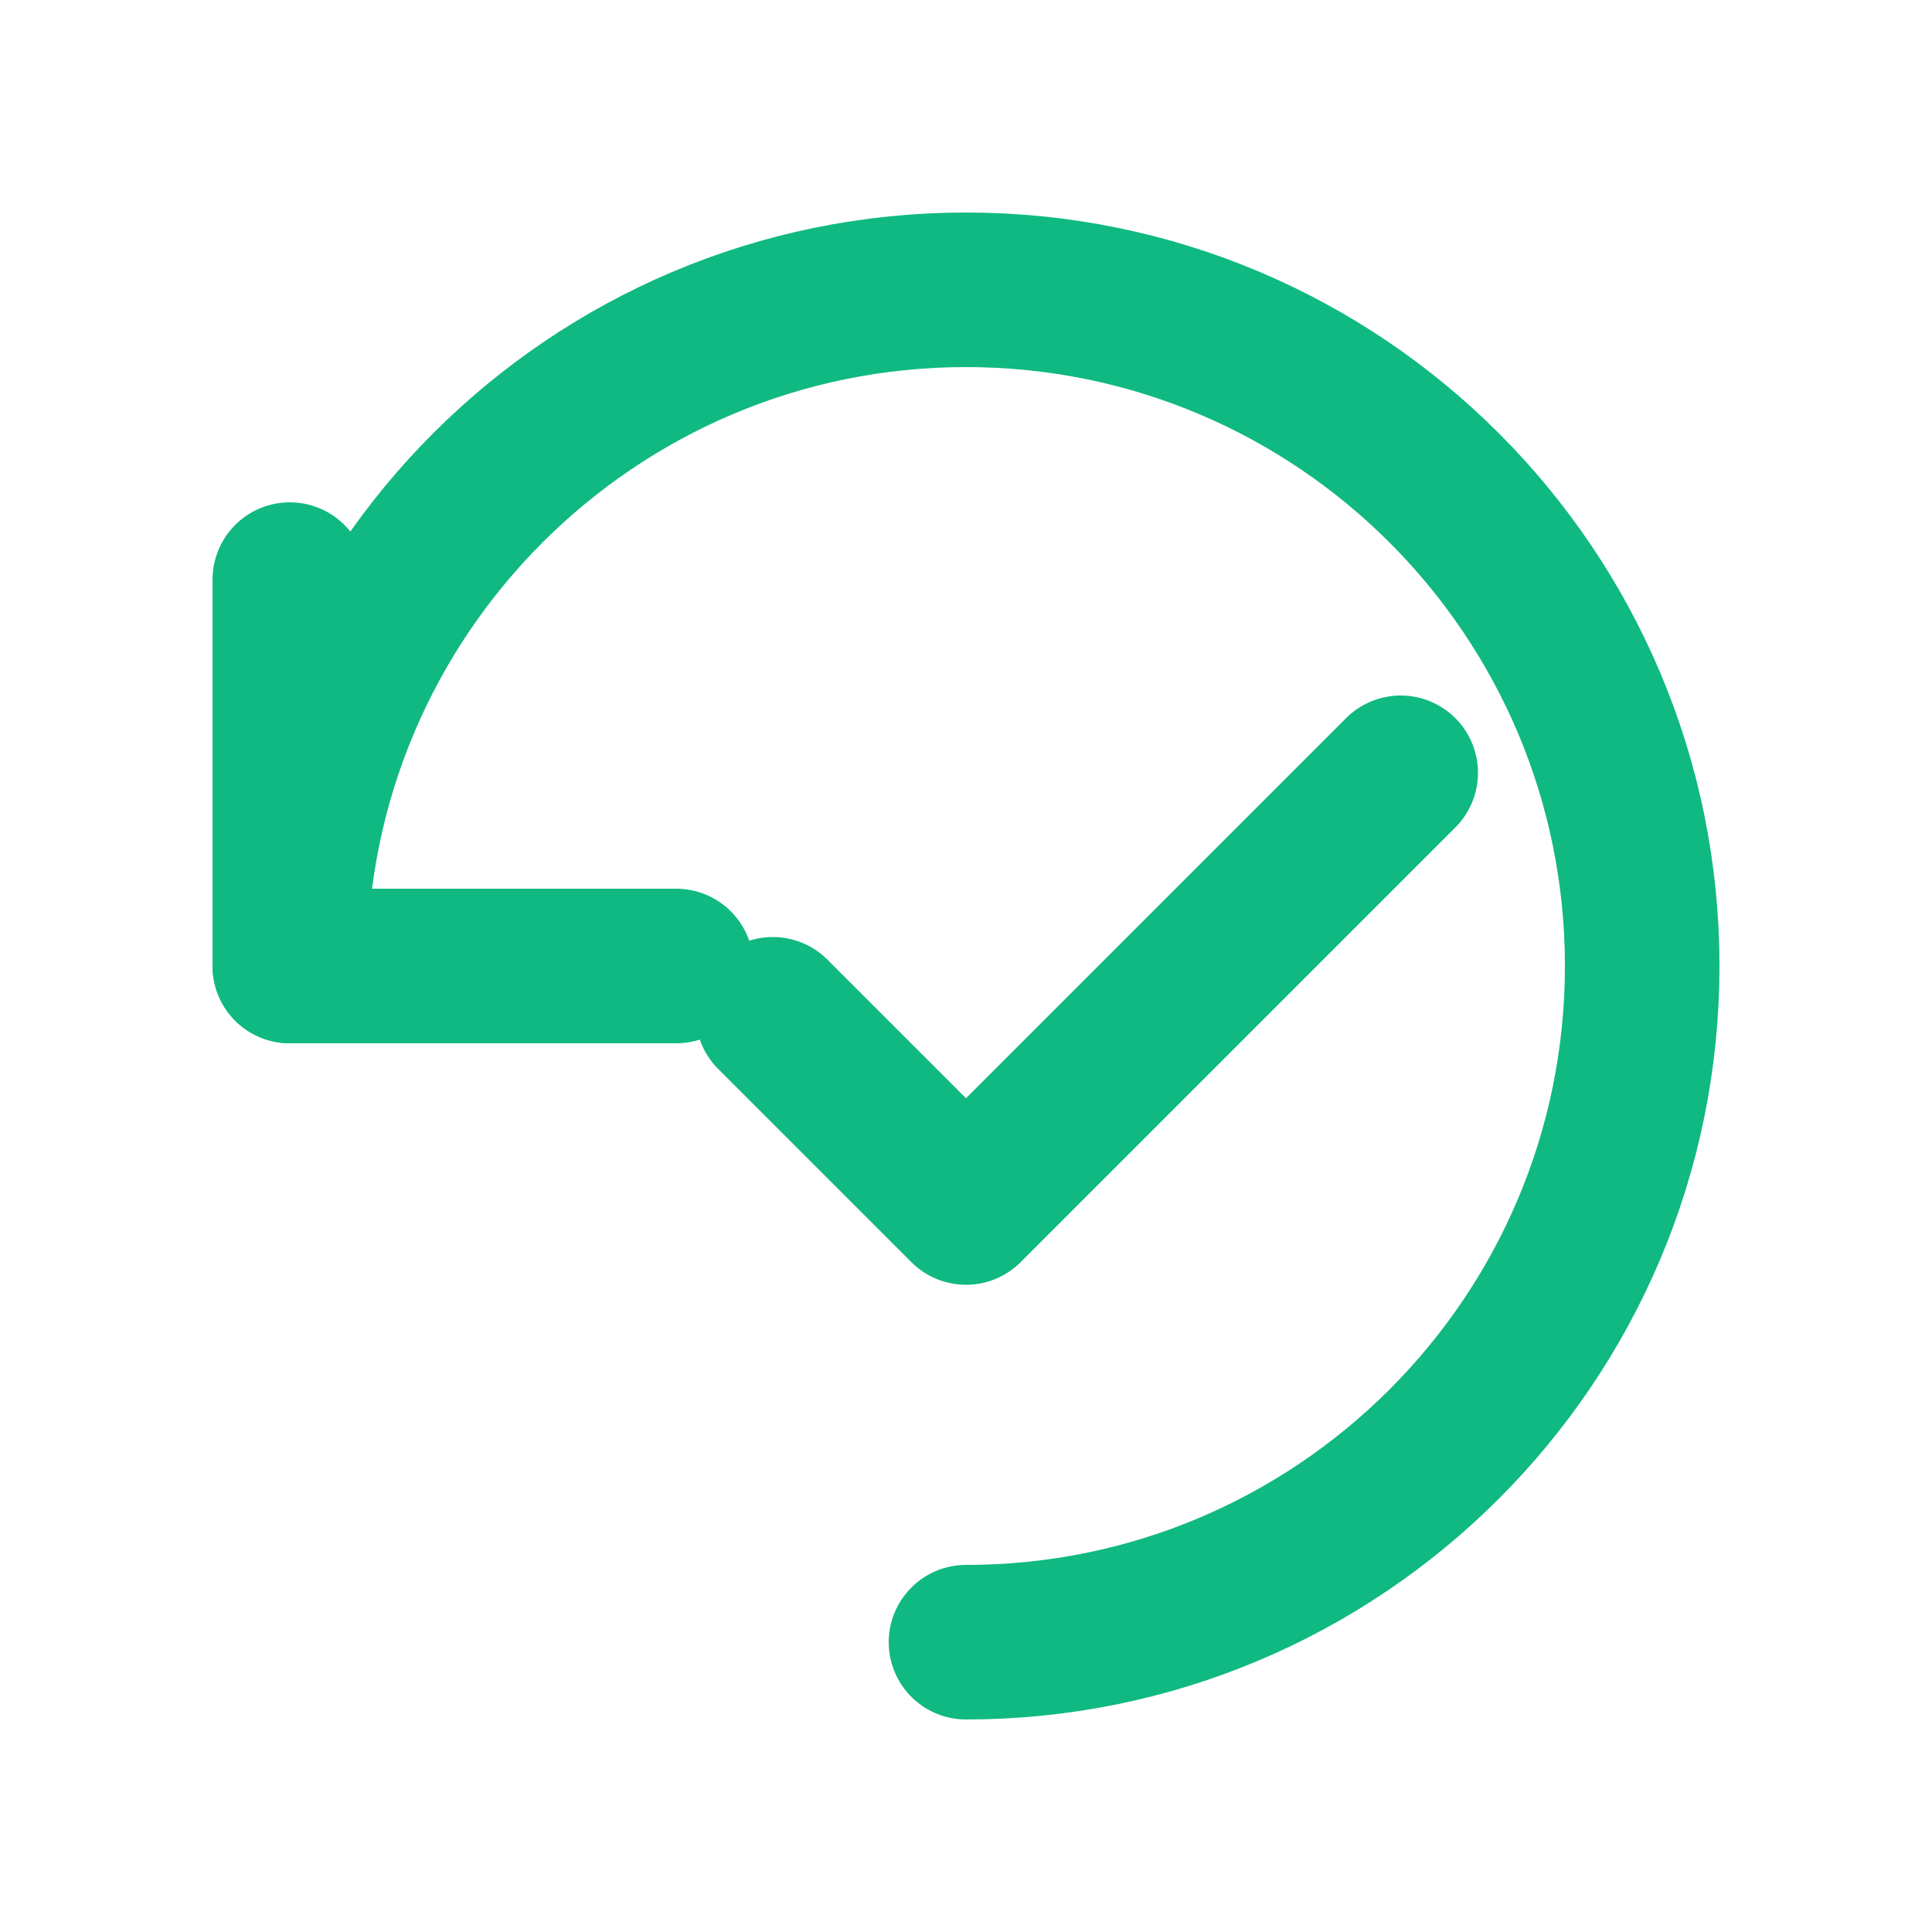
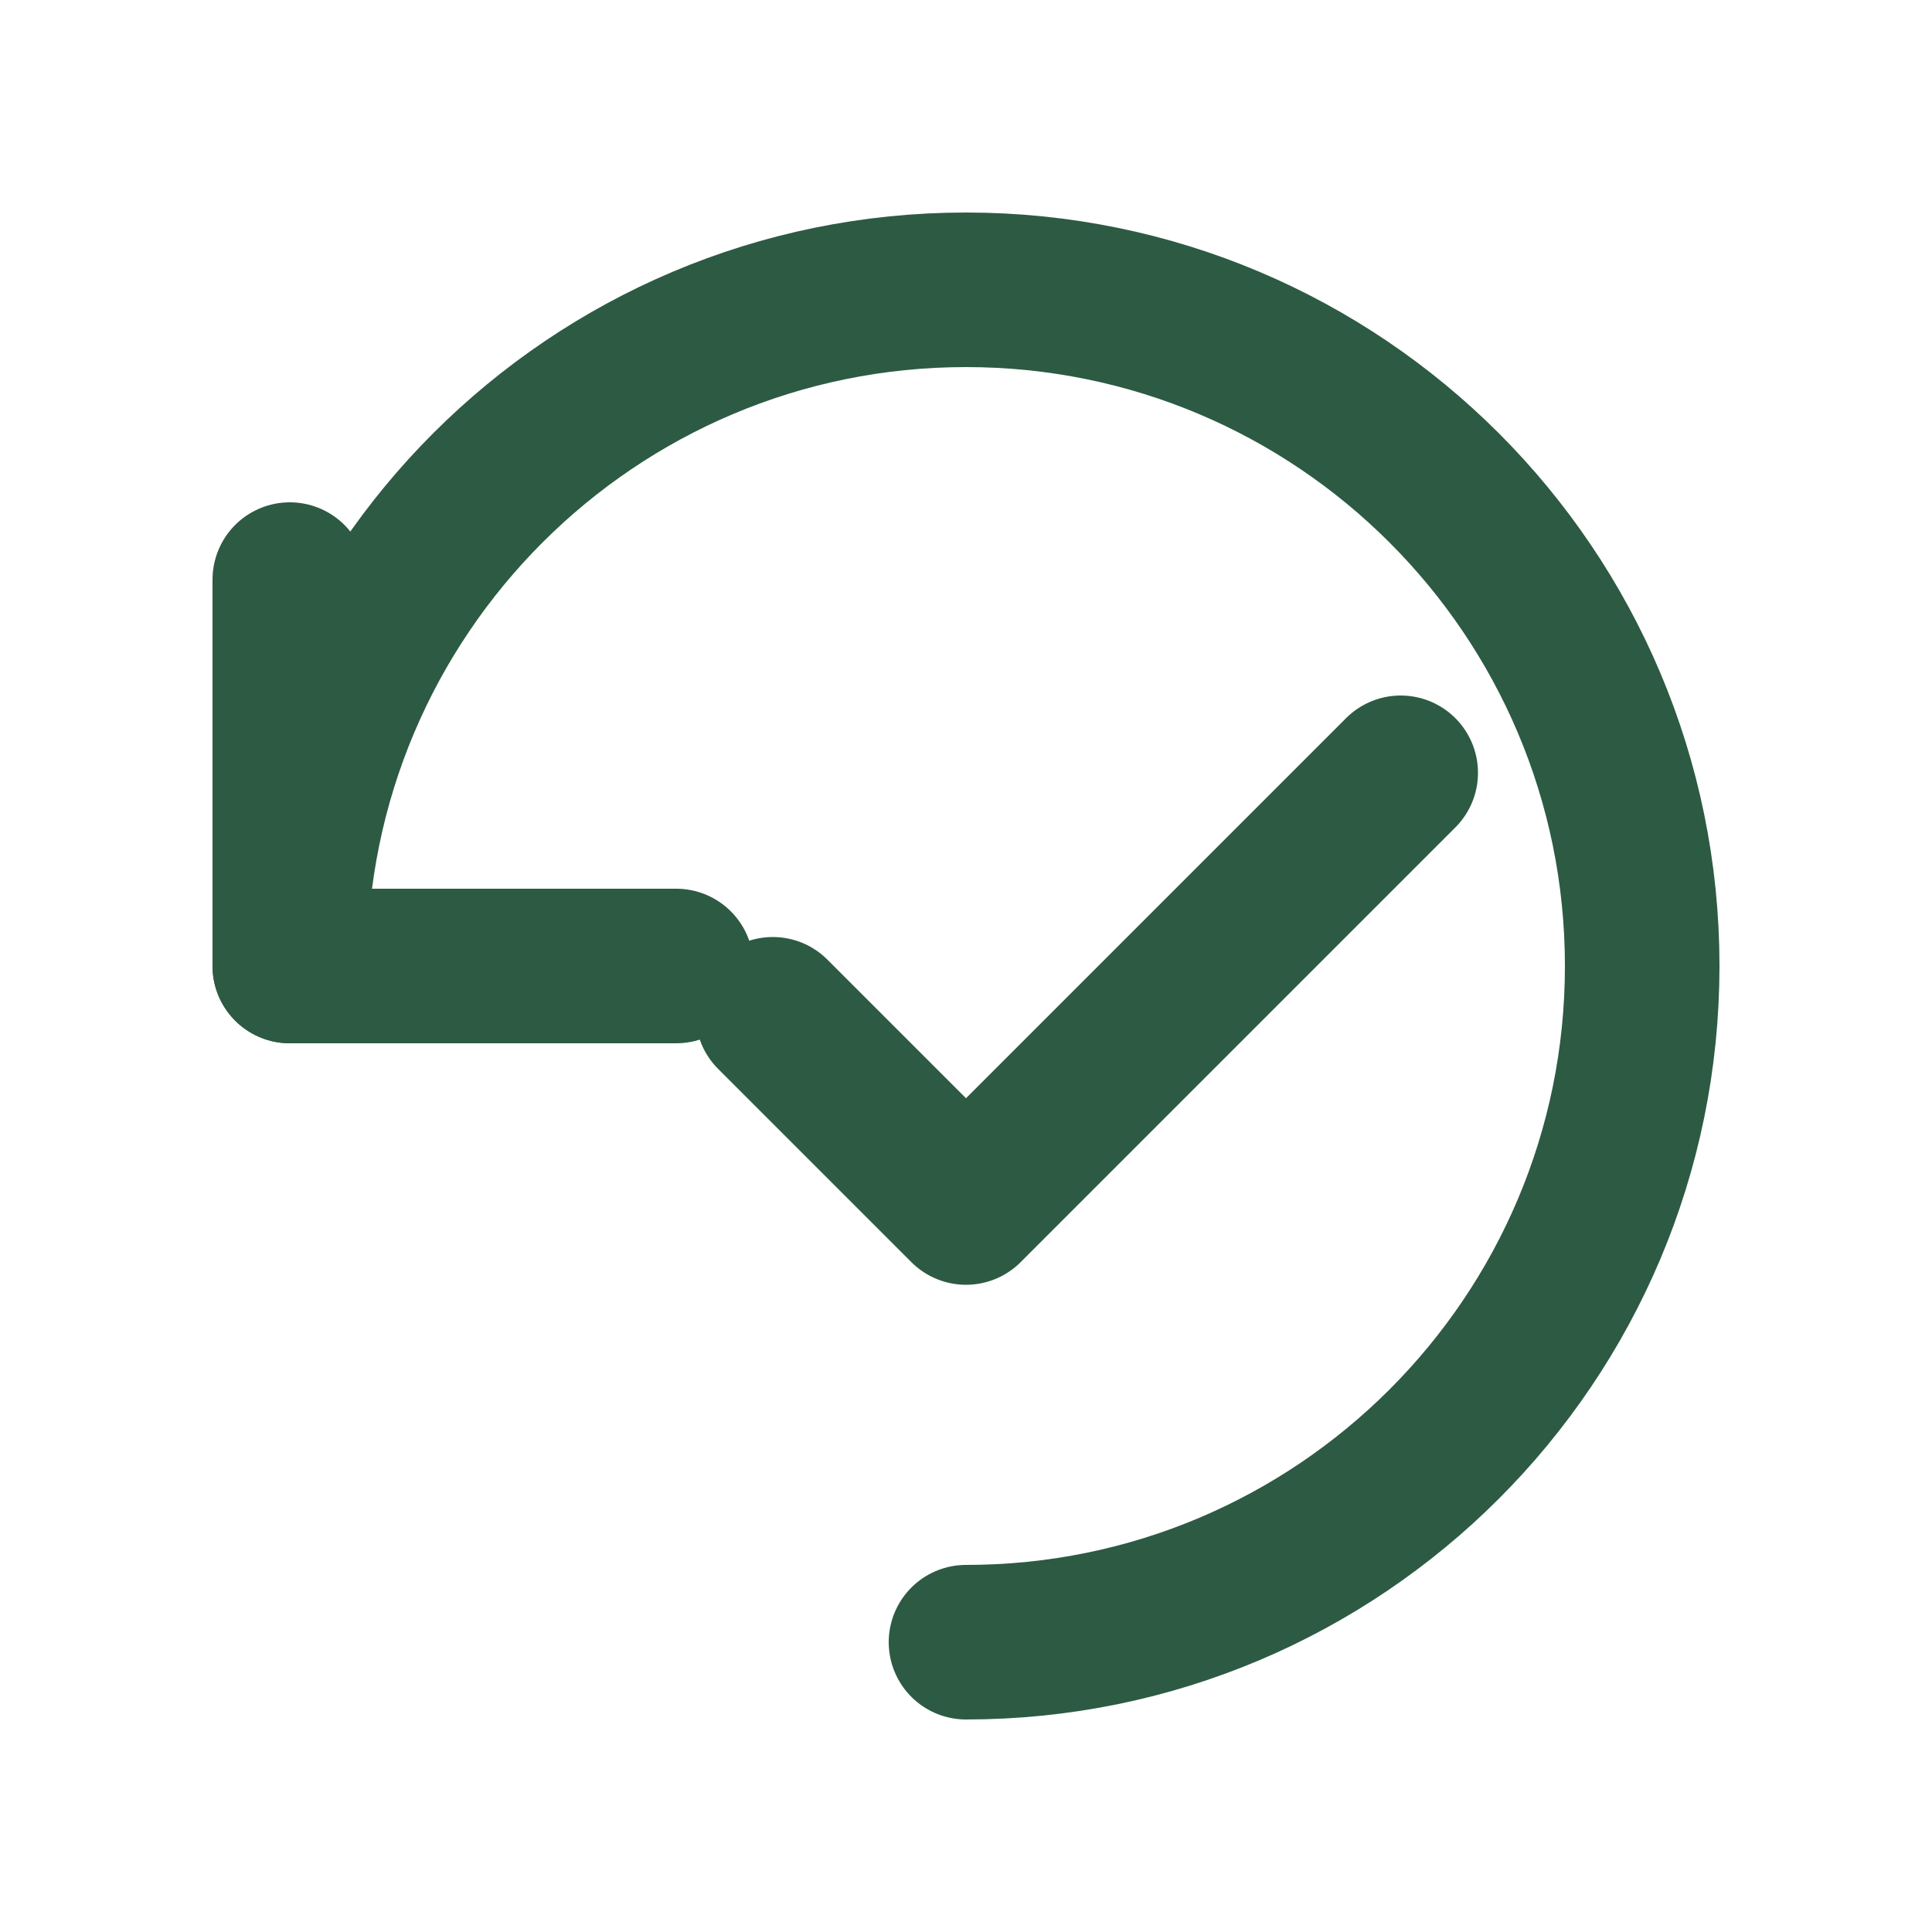
<svg xmlns="http://www.w3.org/2000/svg" width="20" height="20" viewBox="0 0 20 20" fill="none">
-   <path d="M3 10C3 6.134 6.134 3 10 3C13.866 3 17 6.134 17 10C17 13.866 13.866 17 10 17" stroke="#10B981" stroke-width="1.6" stroke-linecap="round" />
-   <path d="M3 6V10H7" stroke="#10B981" stroke-width="1.6" stroke-linecap="round" stroke-linejoin="round" />
-   <path d="M8 10.5L10 12.5L14.5 8" stroke="#10B981" stroke-width="1.6" stroke-linecap="round" stroke-linejoin="round" />
+   <path d="M3 10C3 6.134 6.134 3 10 3C13.866 3 17 6.134 17 10C17 13.866 13.866 17 10 17" stroke="#2D5A43" stroke-width="1.6" stroke-linecap="round" />
+   <path d="M3 6V10H7" stroke="#2D5A43" stroke-width="1.6" stroke-linecap="round" stroke-linejoin="round" />
+   <path d="M8 10.5L10 12.5L14.5 8" stroke="#2D5A43" stroke-width="1.6" stroke-linecap="round" stroke-linejoin="round" />
</svg>
